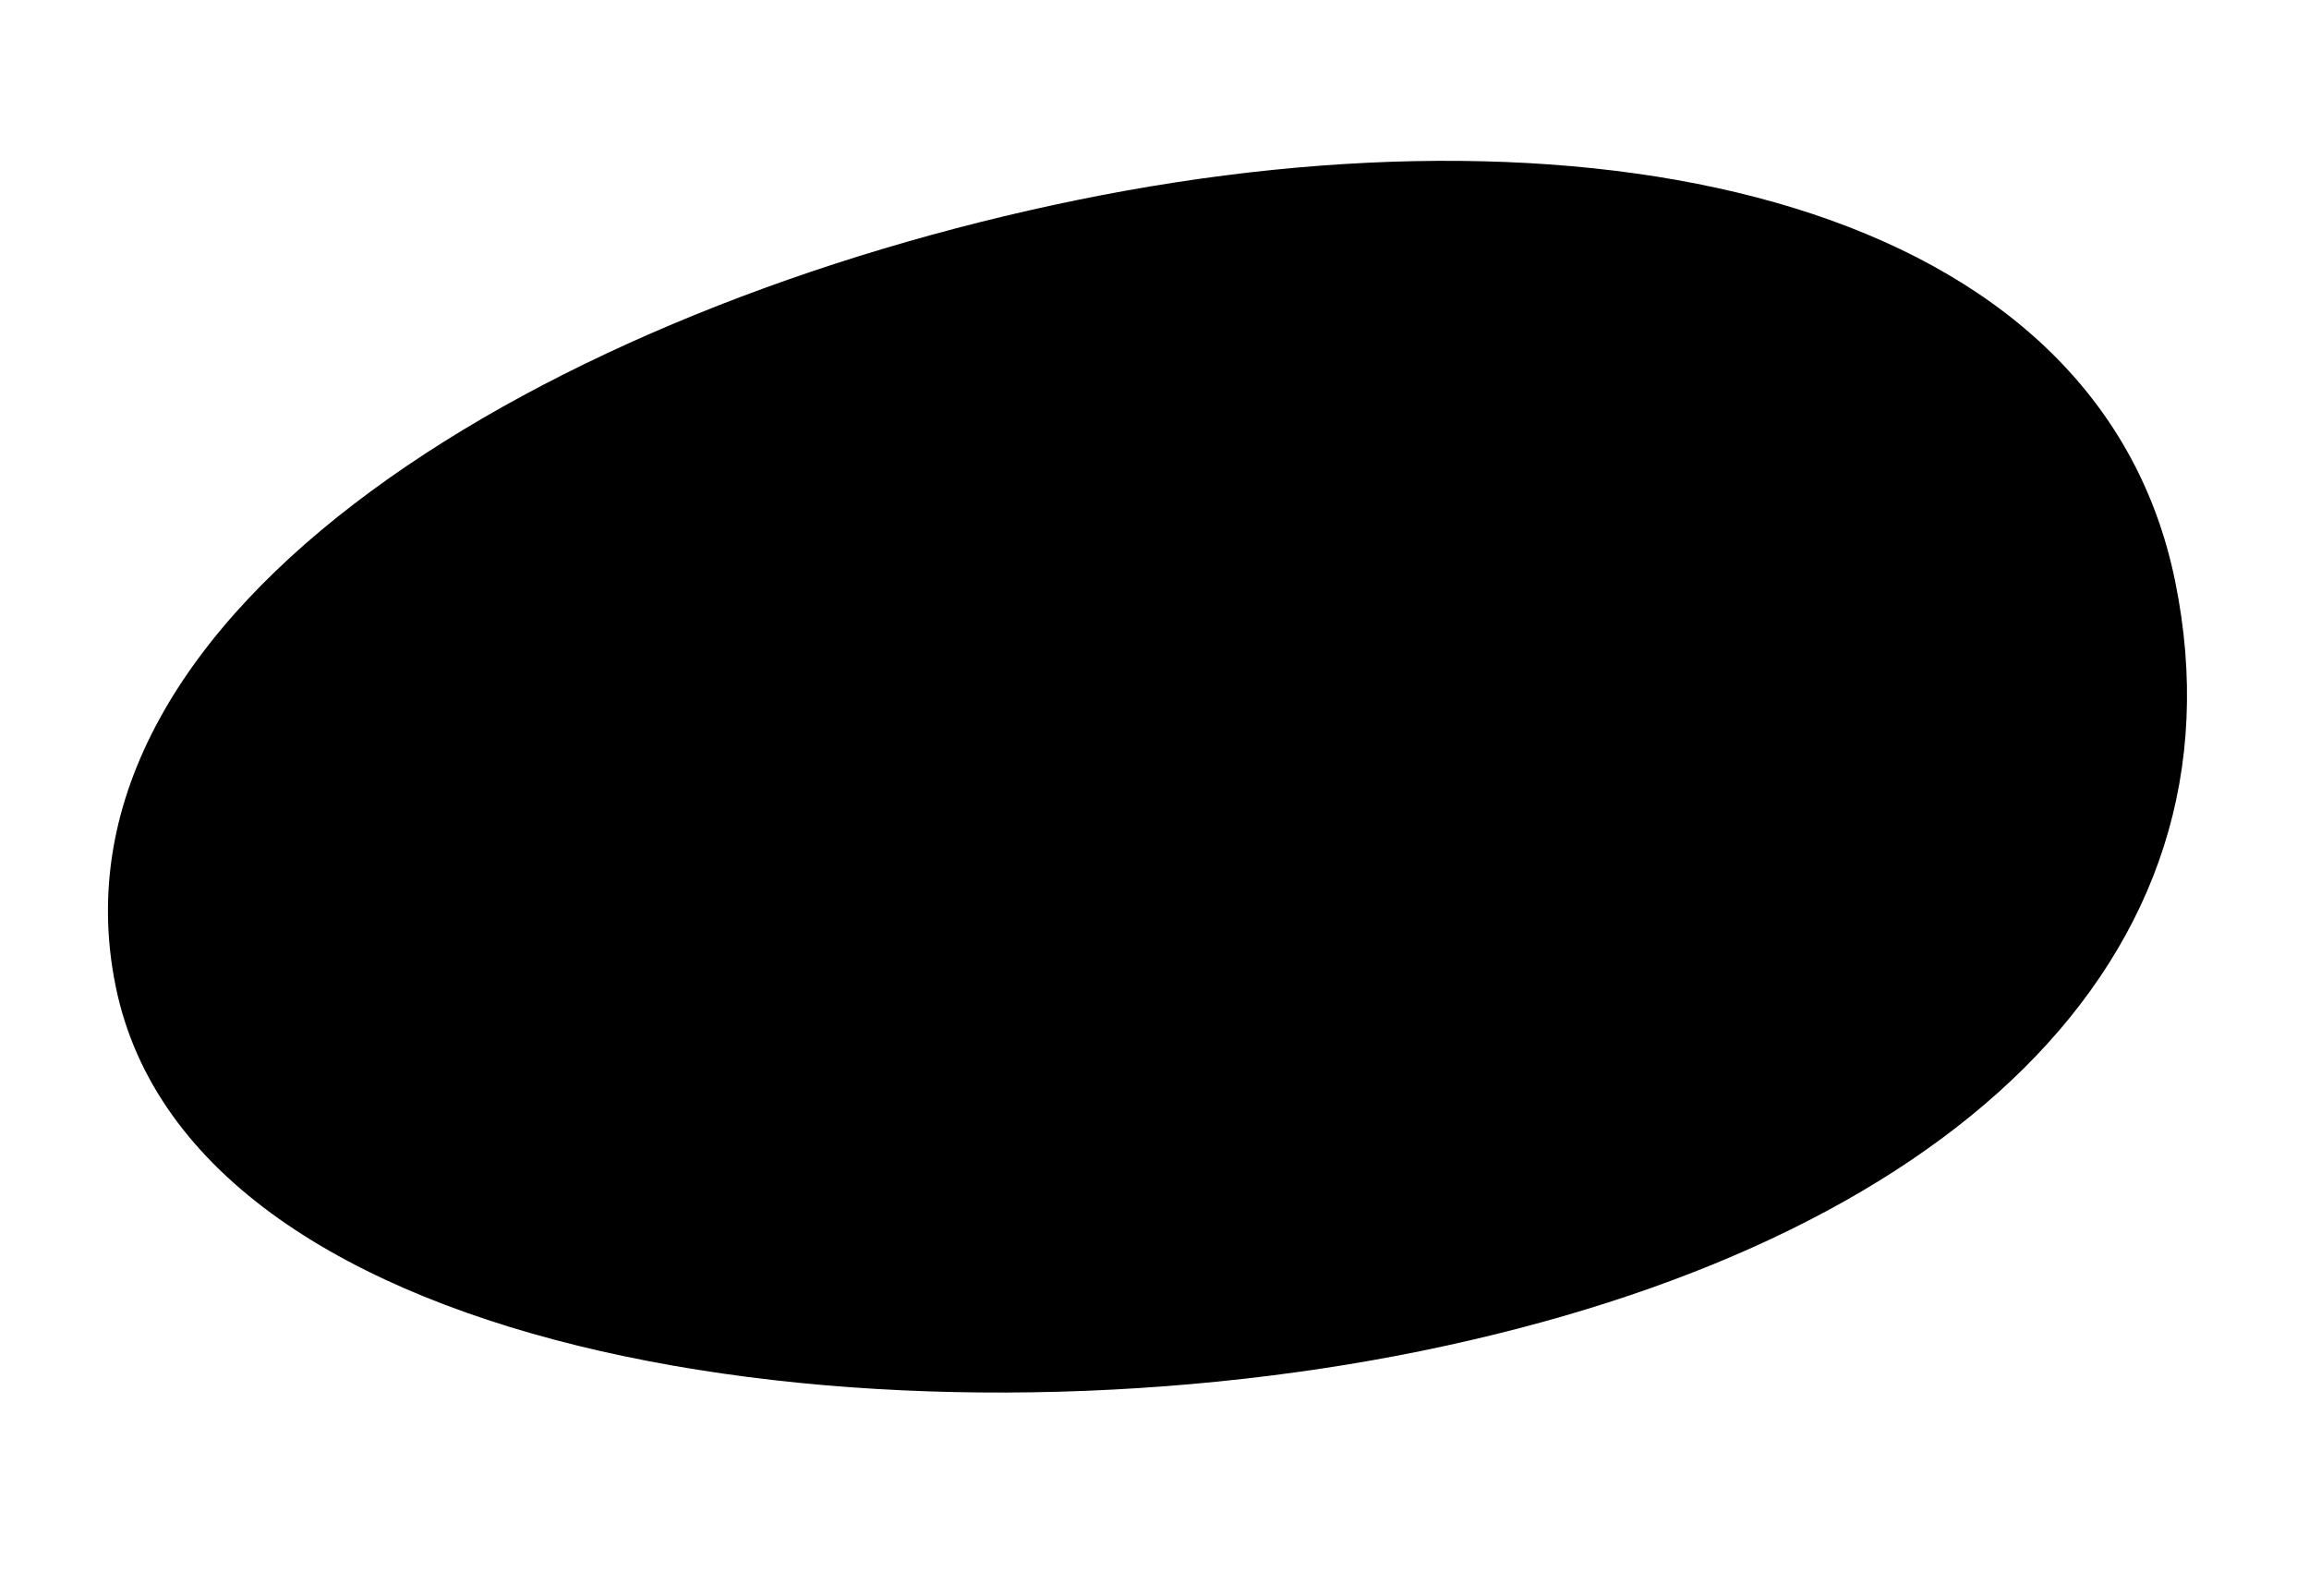
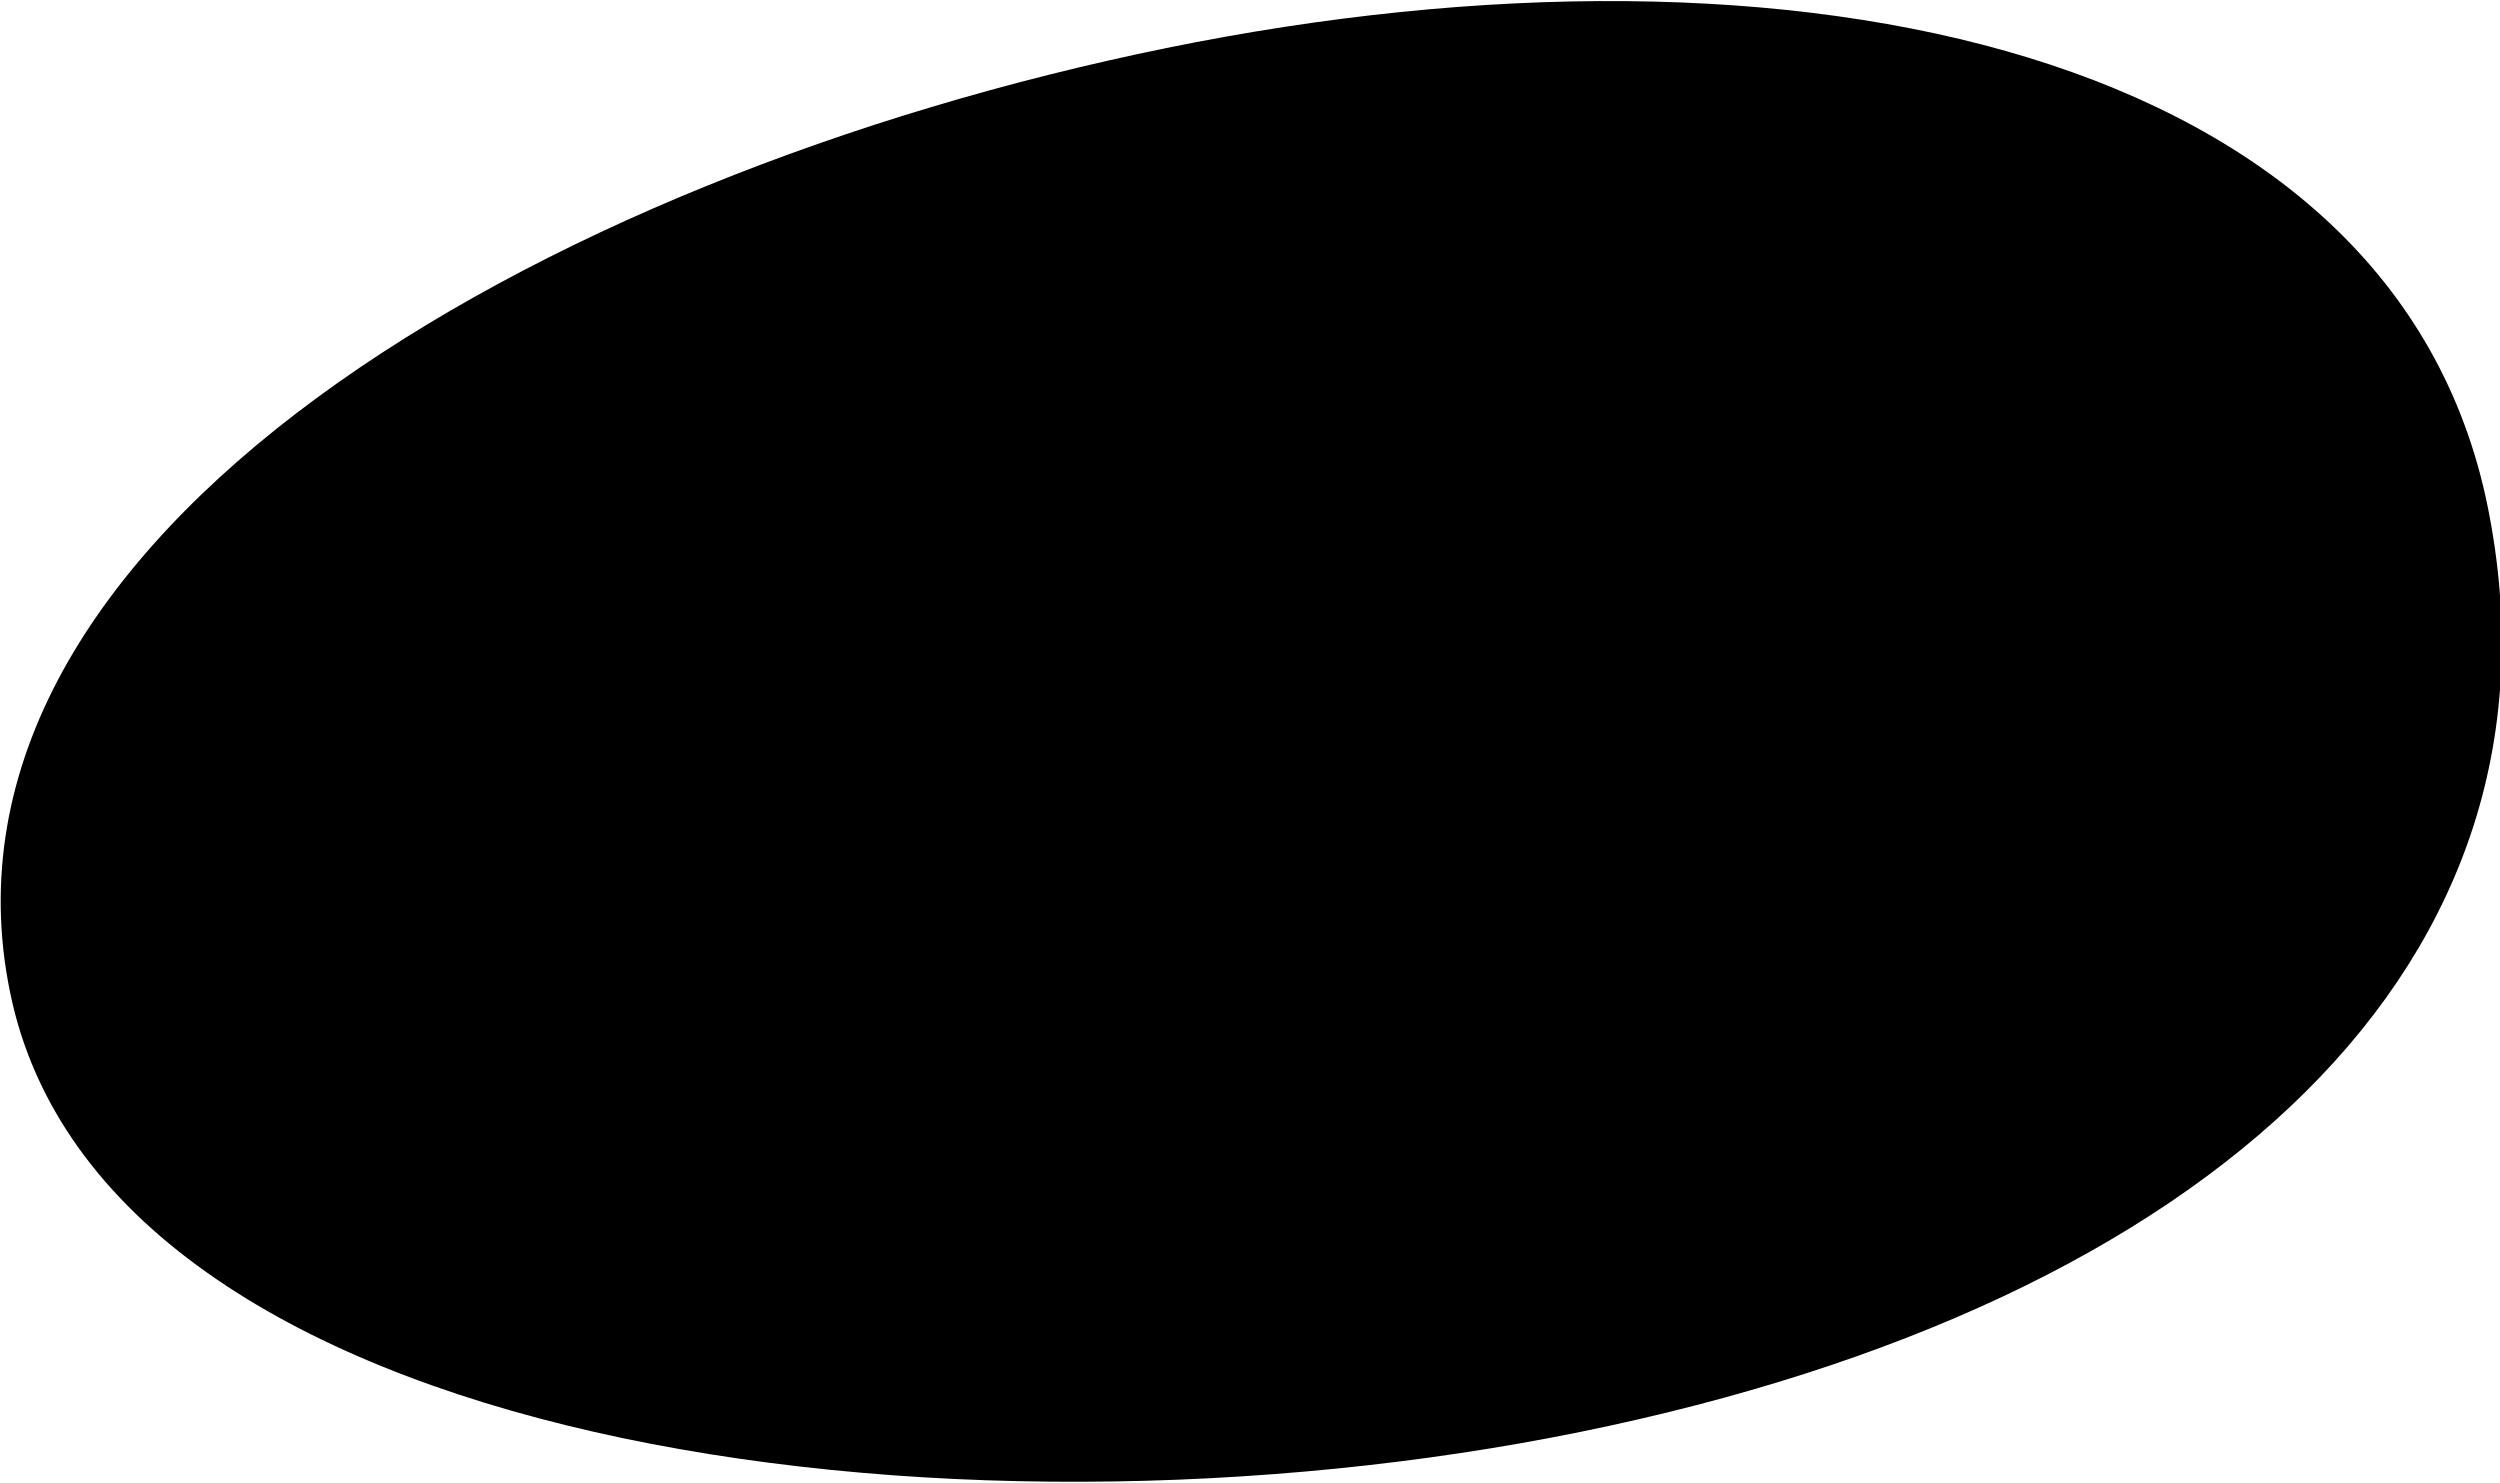
- <svg xmlns="http://www.w3.org/2000/svg" width="110" height="76" viewBox="0 0 110 76" fill="none">
-   <path d="M5.513 47C1.824 28.942 26.334 14.632 51.35 9.522C76.366 4.412 99.934 9.627 103.622 27.685C107.311 45.743 92.732 59.246 67.716 64.356C42.7 69.466 9.201 65.058 5.513 47Z" fill="currentColor" />
+ <svg xmlns="http://www.w3.org/2000/svg" version="1.1" id="Слой_1" x="0px" y="0px" viewBox="0 0 99 58.7" style="enable-background:new 0 0 99 58.7;" xml:space="preserve">
+   <path fill="currentColor" d="M0.4,39.3C-3.3,21.3,21.2,7,46.2,1.9C71.2-3.2,94.8,2,98.5,20c3.7,18.1-10.9,31.6-35.9,36.7C37.6,61.8,4.1,57.4,0.4,39.3z" />
</svg>
